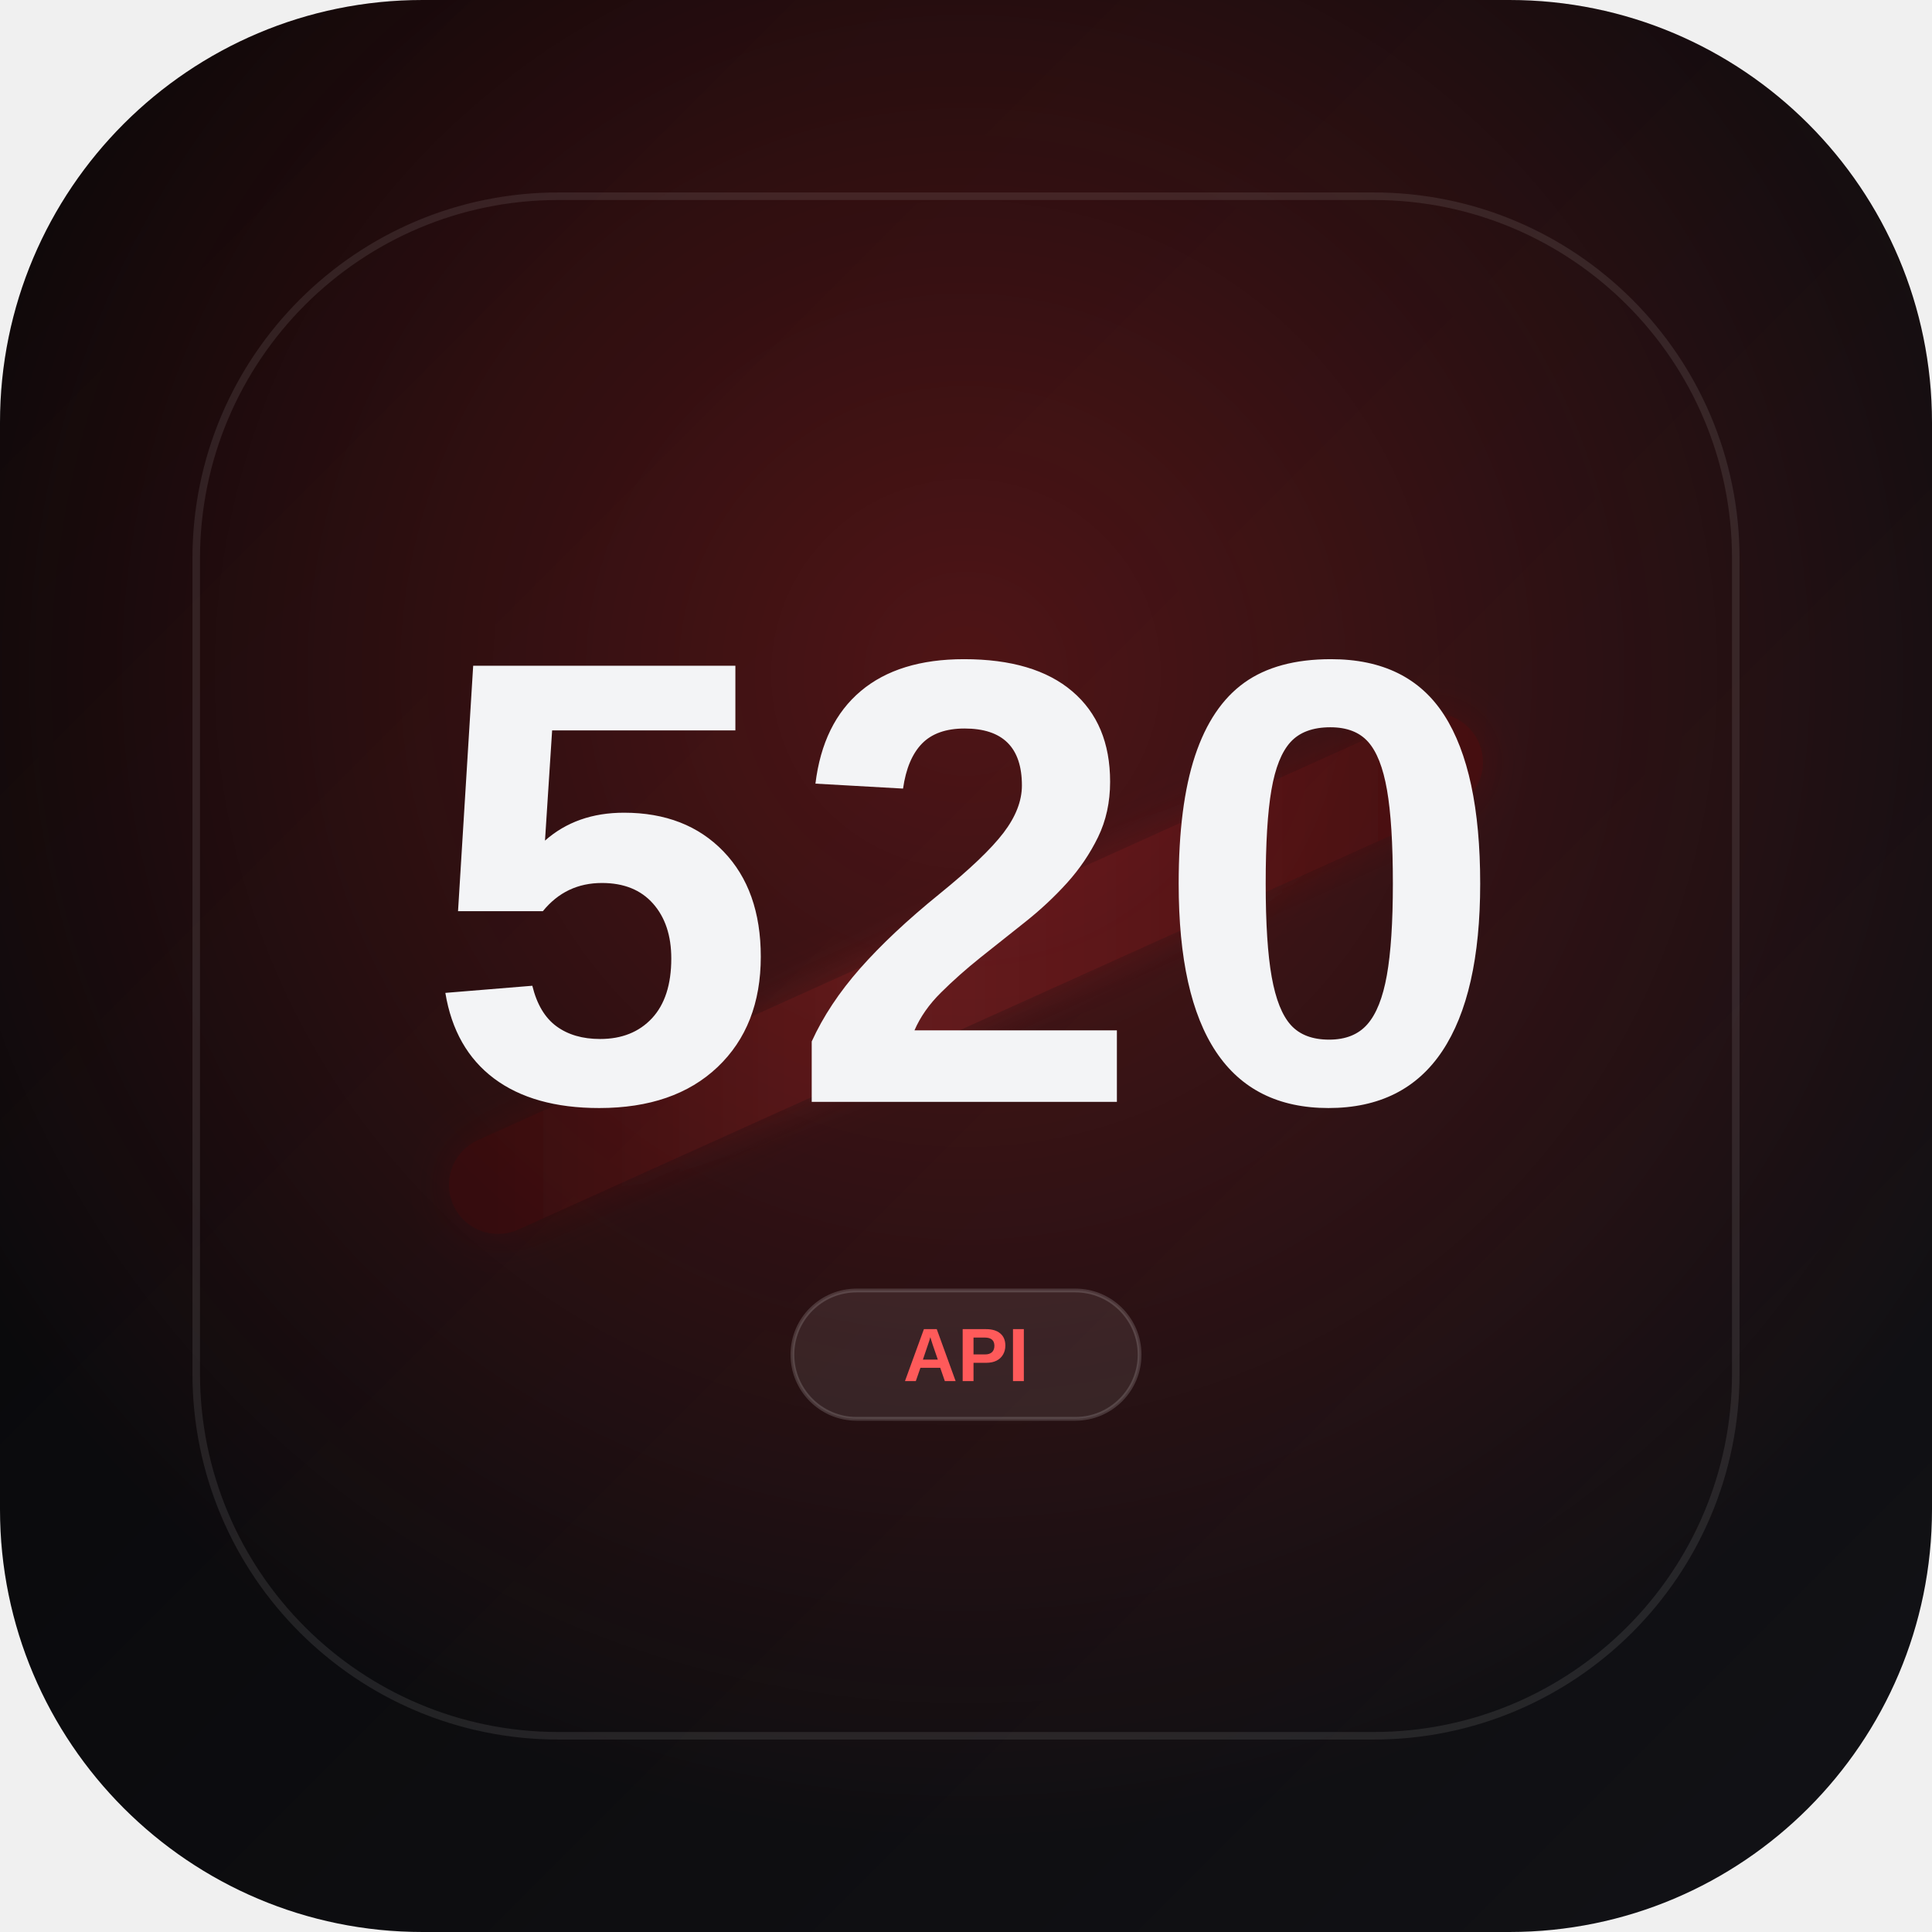
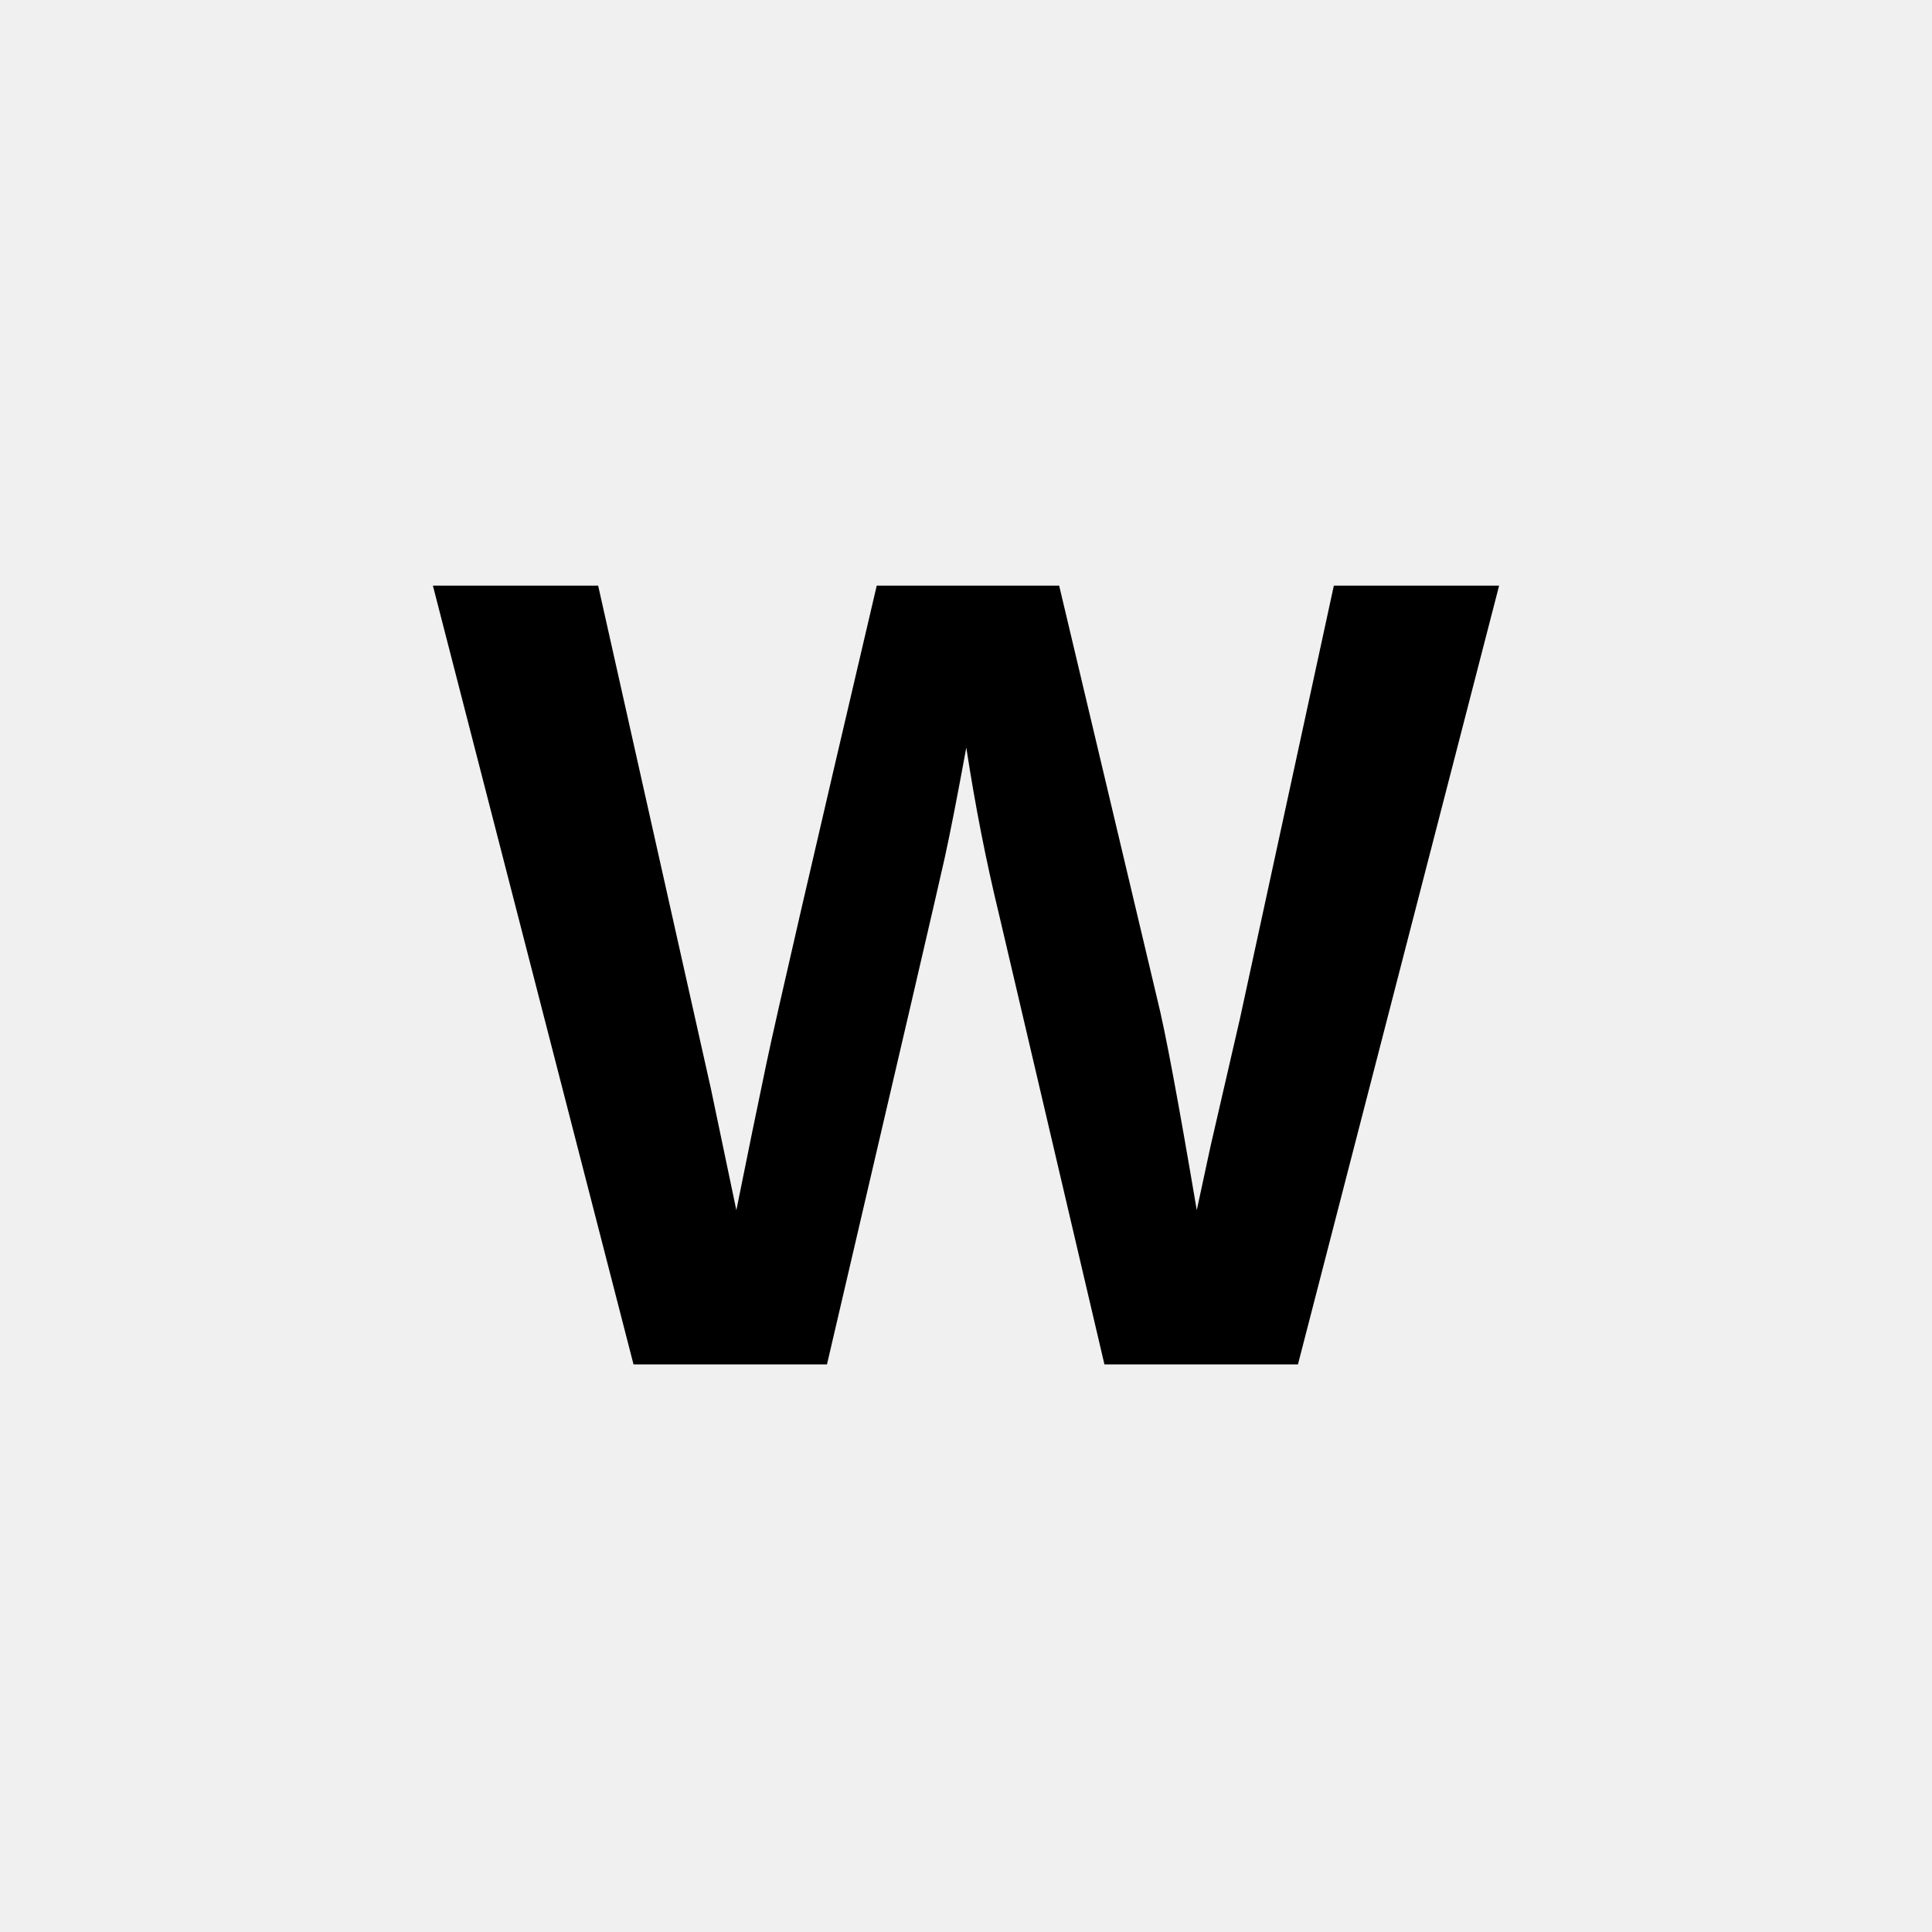
<svg xmlns="http://www.w3.org/2000/svg" viewBox="0 0 512 512">
-   <defs>
-     <linearGradient id="bg" x1="0" y1="0" x2="1" y2="1">
-       <stop offset="0%" stop-color="#060607" />
-       <stop offset="100%" stop-color="#121216" />
-     </linearGradient>
-     <radialGradient id="redGlow" cx="50%" cy="35%" r="60%">
-       <stop offset="0%" stop-color="#ff2d2d" stop-opacity=".28" />
-       <stop offset="100%" stop-color="#ff2d2d" stop-opacity="0" />
-     </radialGradient>
-     <linearGradient id="redLine" x1="0" y1="0" x2="1" y2="0">
-       <stop offset="0%" stop-color="#7a0000" />
-       <stop offset="45%" stop-color="#ff3b3b" />
-       <stop offset="100%" stop-color="#8a0000" />
-     </linearGradient>
-     <filter id="softGlow" x="-40%" y="-40%" width="180%" height="180%">
-       <feGaussianBlur stdDeviation="6" result="b" />
-       <feMerge>
-         <feMergeNode in="b" />
-         <feMergeNode in="SourceGraphic" />
-       </feMerge>
-     </filter>
-   </defs>
-   <rect width="512" height="512" rx="112" fill="url(#bg)" />
-   <rect width="512" height="512" rx="112" fill="url(#redGlow)" />
-   <rect x="52" y="52" width="408" height="408" rx="96" fill="none" stroke="#ffffff" stroke-opacity=".09" stroke-width="2" />
-   <path d="M132 314L380 202" stroke="url(#redLine)" stroke-width="26" stroke-linecap="round" opacity=".20" filter="url(#softGlow)" />
-   <text x="256" y="292" text-anchor="middle" font-size="168" font-weight="900" font-family="Segoe UI, Arial, sans-serif" fill="#f3f4f6" letter-spacing="3">520</text>
-   <path d="M140 328H372" stroke="url(#redLine)" stroke-width="10" stroke-linecap="round" filter="url(#softGlow)" />
-   <rect x="210" y="342" width="92" height="34" rx="17" fill="#ffffff" fill-opacity=".08" stroke="#ffffff" stroke-opacity=".16" />
-   <text x="256" y="366" text-anchor="middle" font-size="20" font-weight="800" font-family="Segoe UI, Arial, sans-serif" fill="#ff5a5a">API</text>
+   <text x="50%" y="54%" text-anchor="middle" dominant-baseline="middle" font-family="Segoe UI, Arial, sans-serif" font-size="300" font-weight="700" letter-spacing="1" fill="#000000">
+     W
+   </text>
</svg>
